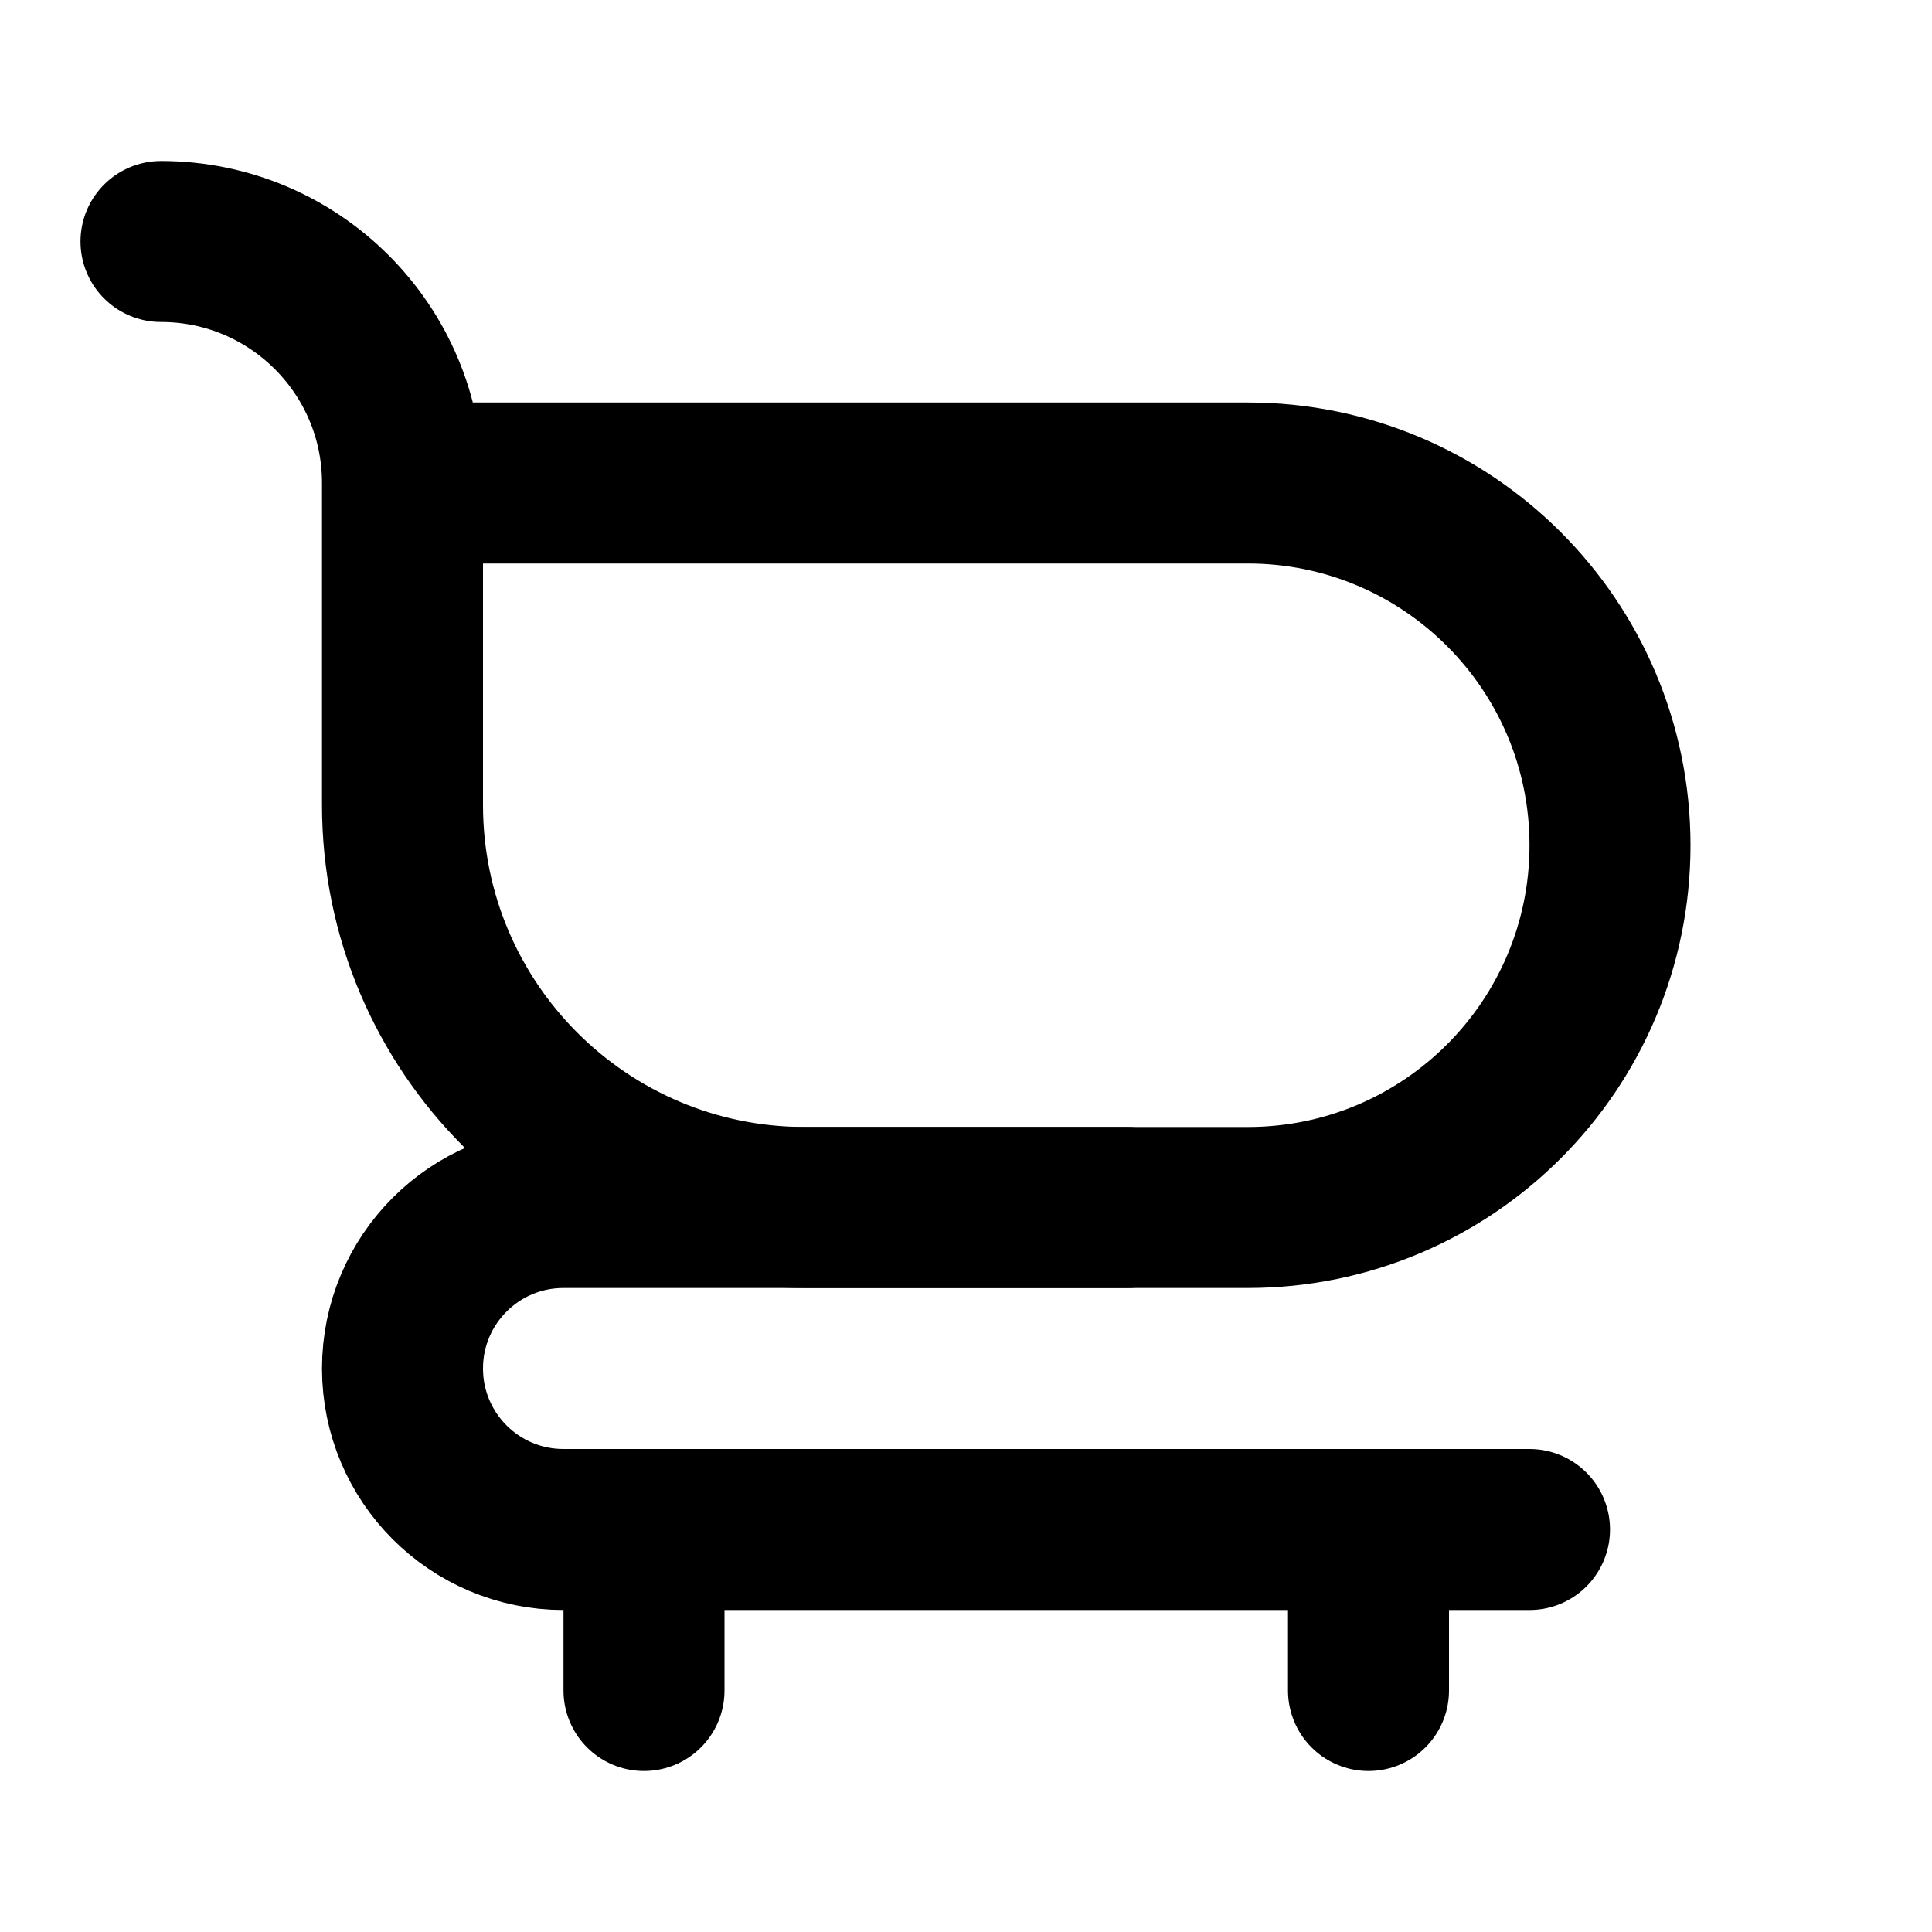
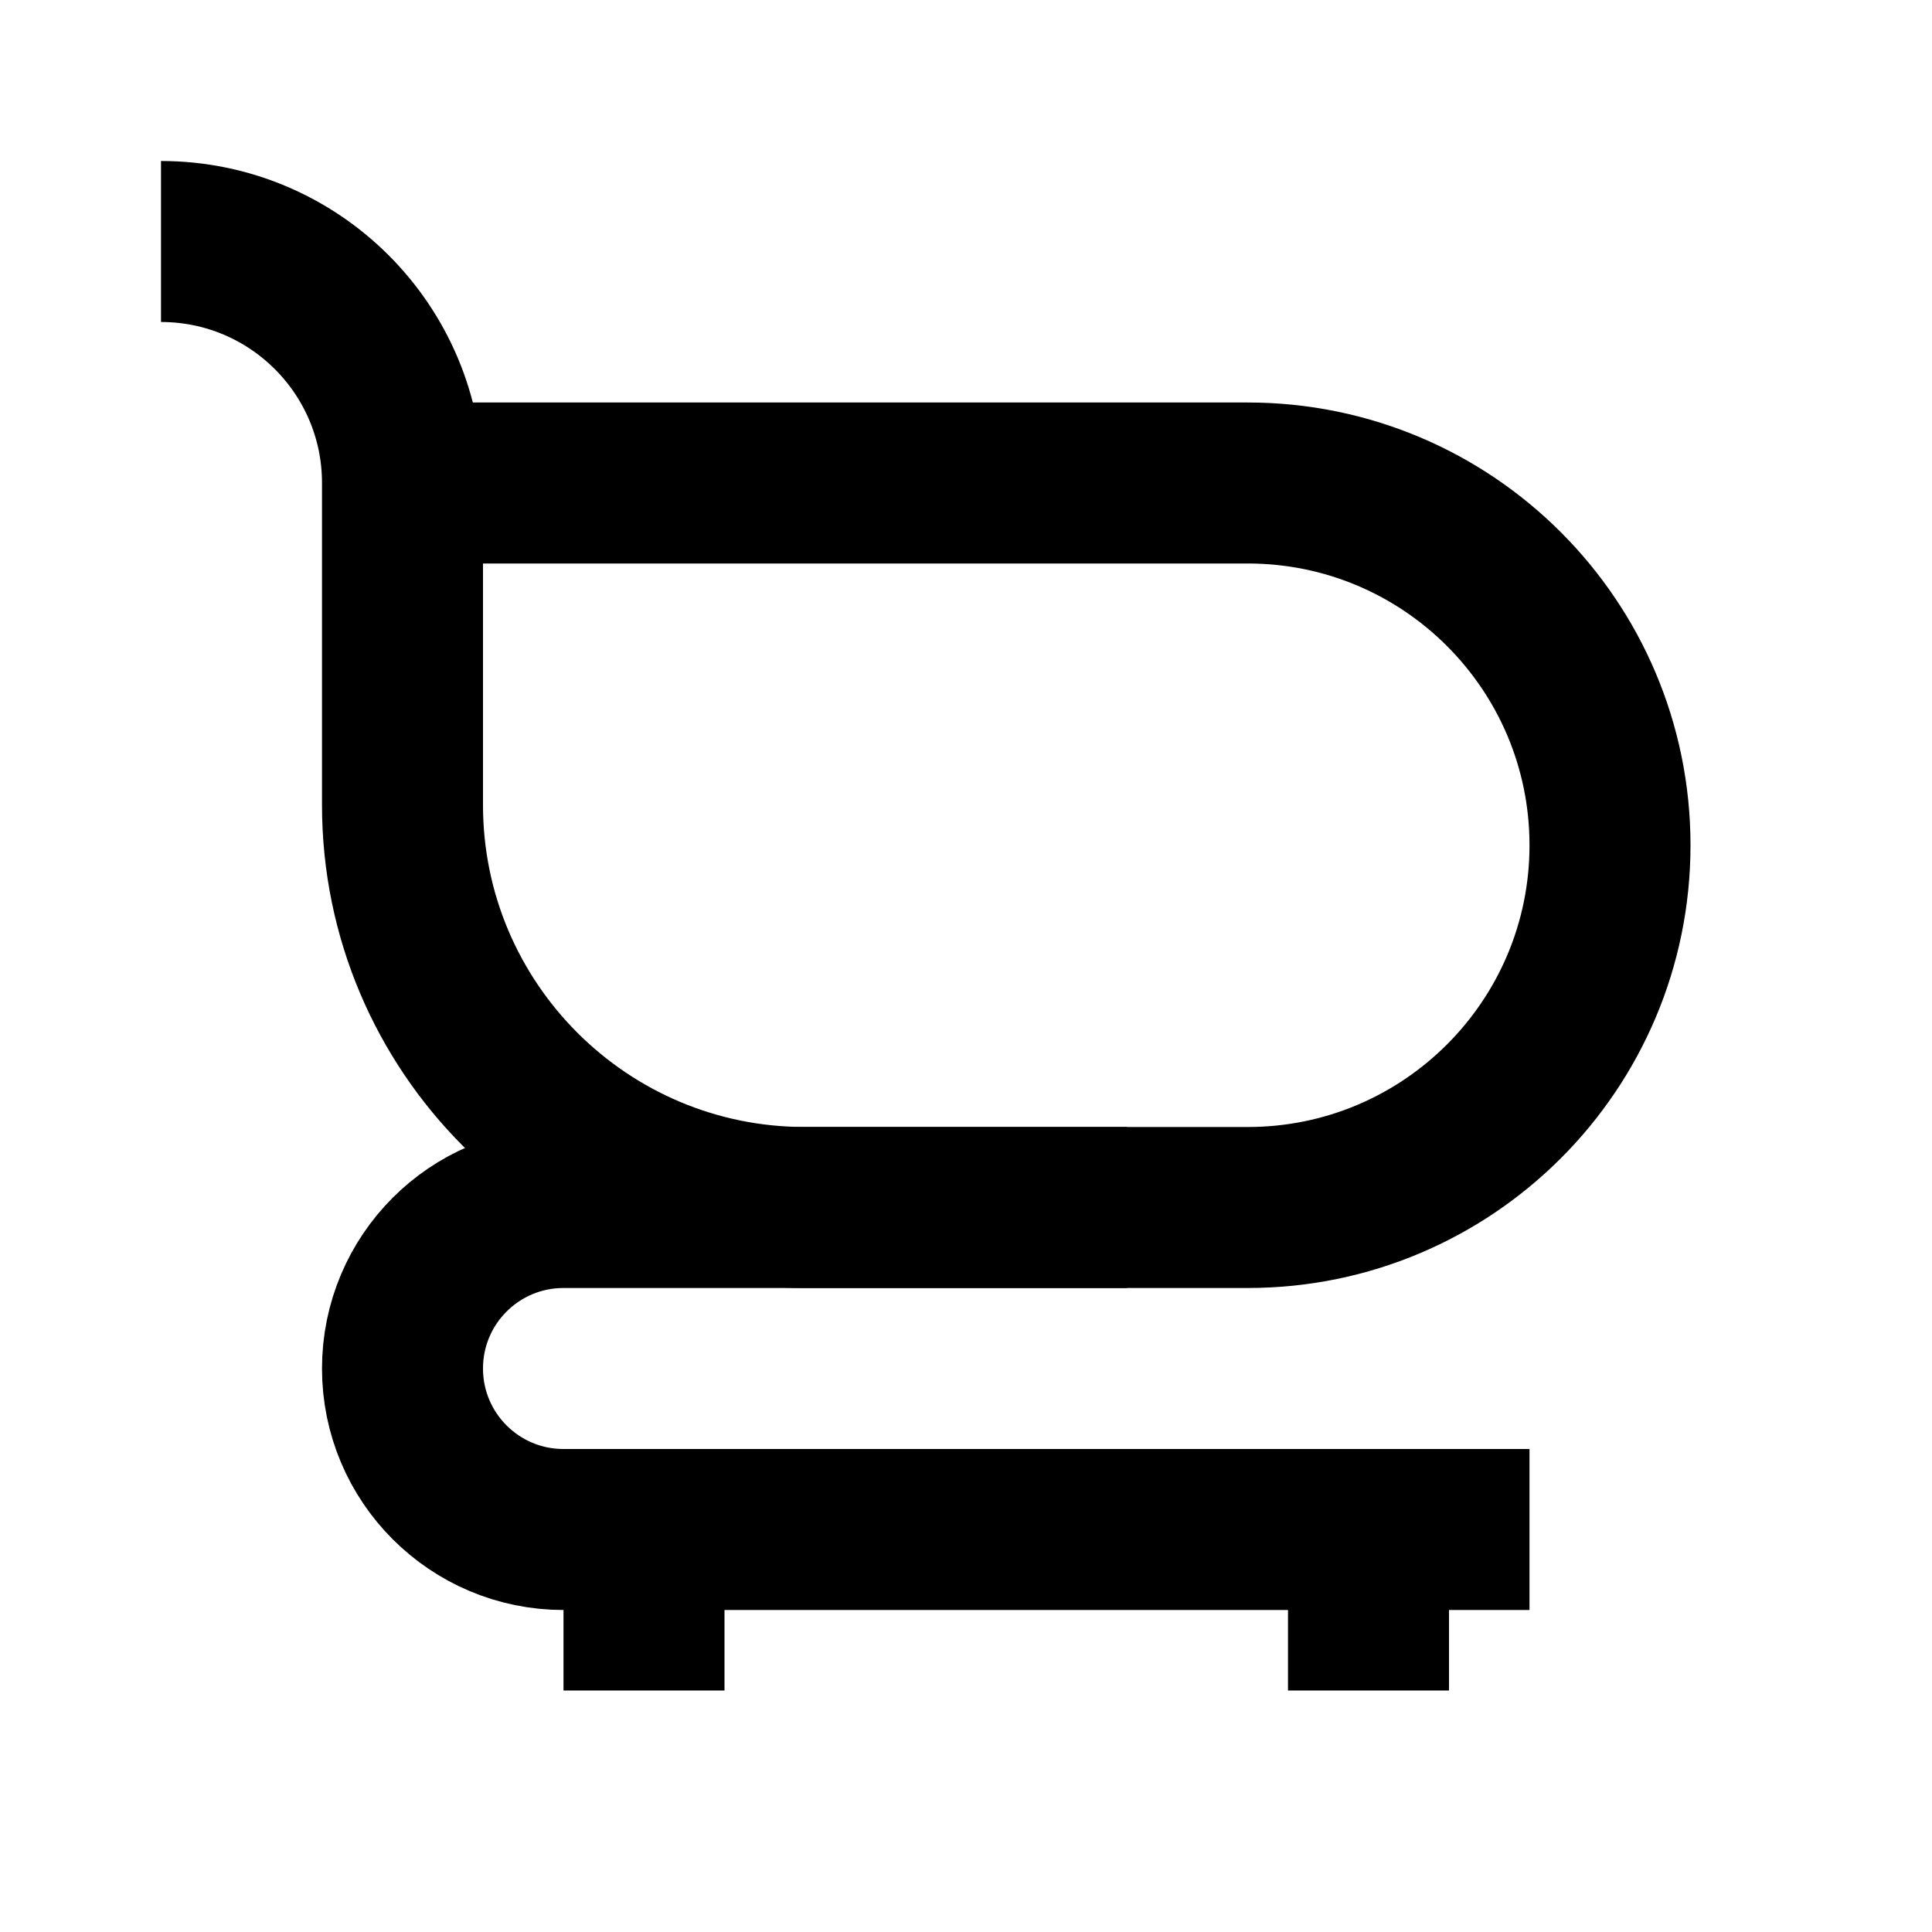
- <svg xmlns="http://www.w3.org/2000/svg" width="24" height="24" viewBox="0 0 24 24" fill="none" stroke="currentColor" stroke-width="2" stroke-linecap="round" stroke-linejoin="round">
+ <svg xmlns="http://www.w3.org/2000/svg" width="24" height="24" viewBox="0 0 24 24" fill="none" stroke="currentColor" stroke-width="2">
  <path d="M2 3V3C3.657 3 5 4.343 5 6V10V10C5 12.761 7.239 15 10 15H15.5C17.985 15 20 12.985 20 10.5V10.5C20 8.015 17.985 6 15.5 6H5" />
  <path d="M14 15H7C5.895 15 5 15.895 5 17V17C5 18.105 5.895 19 7 19H19" />
  <path d="M17 19L17 21" />
  <path d="M8 19L8 21" />
</svg>
